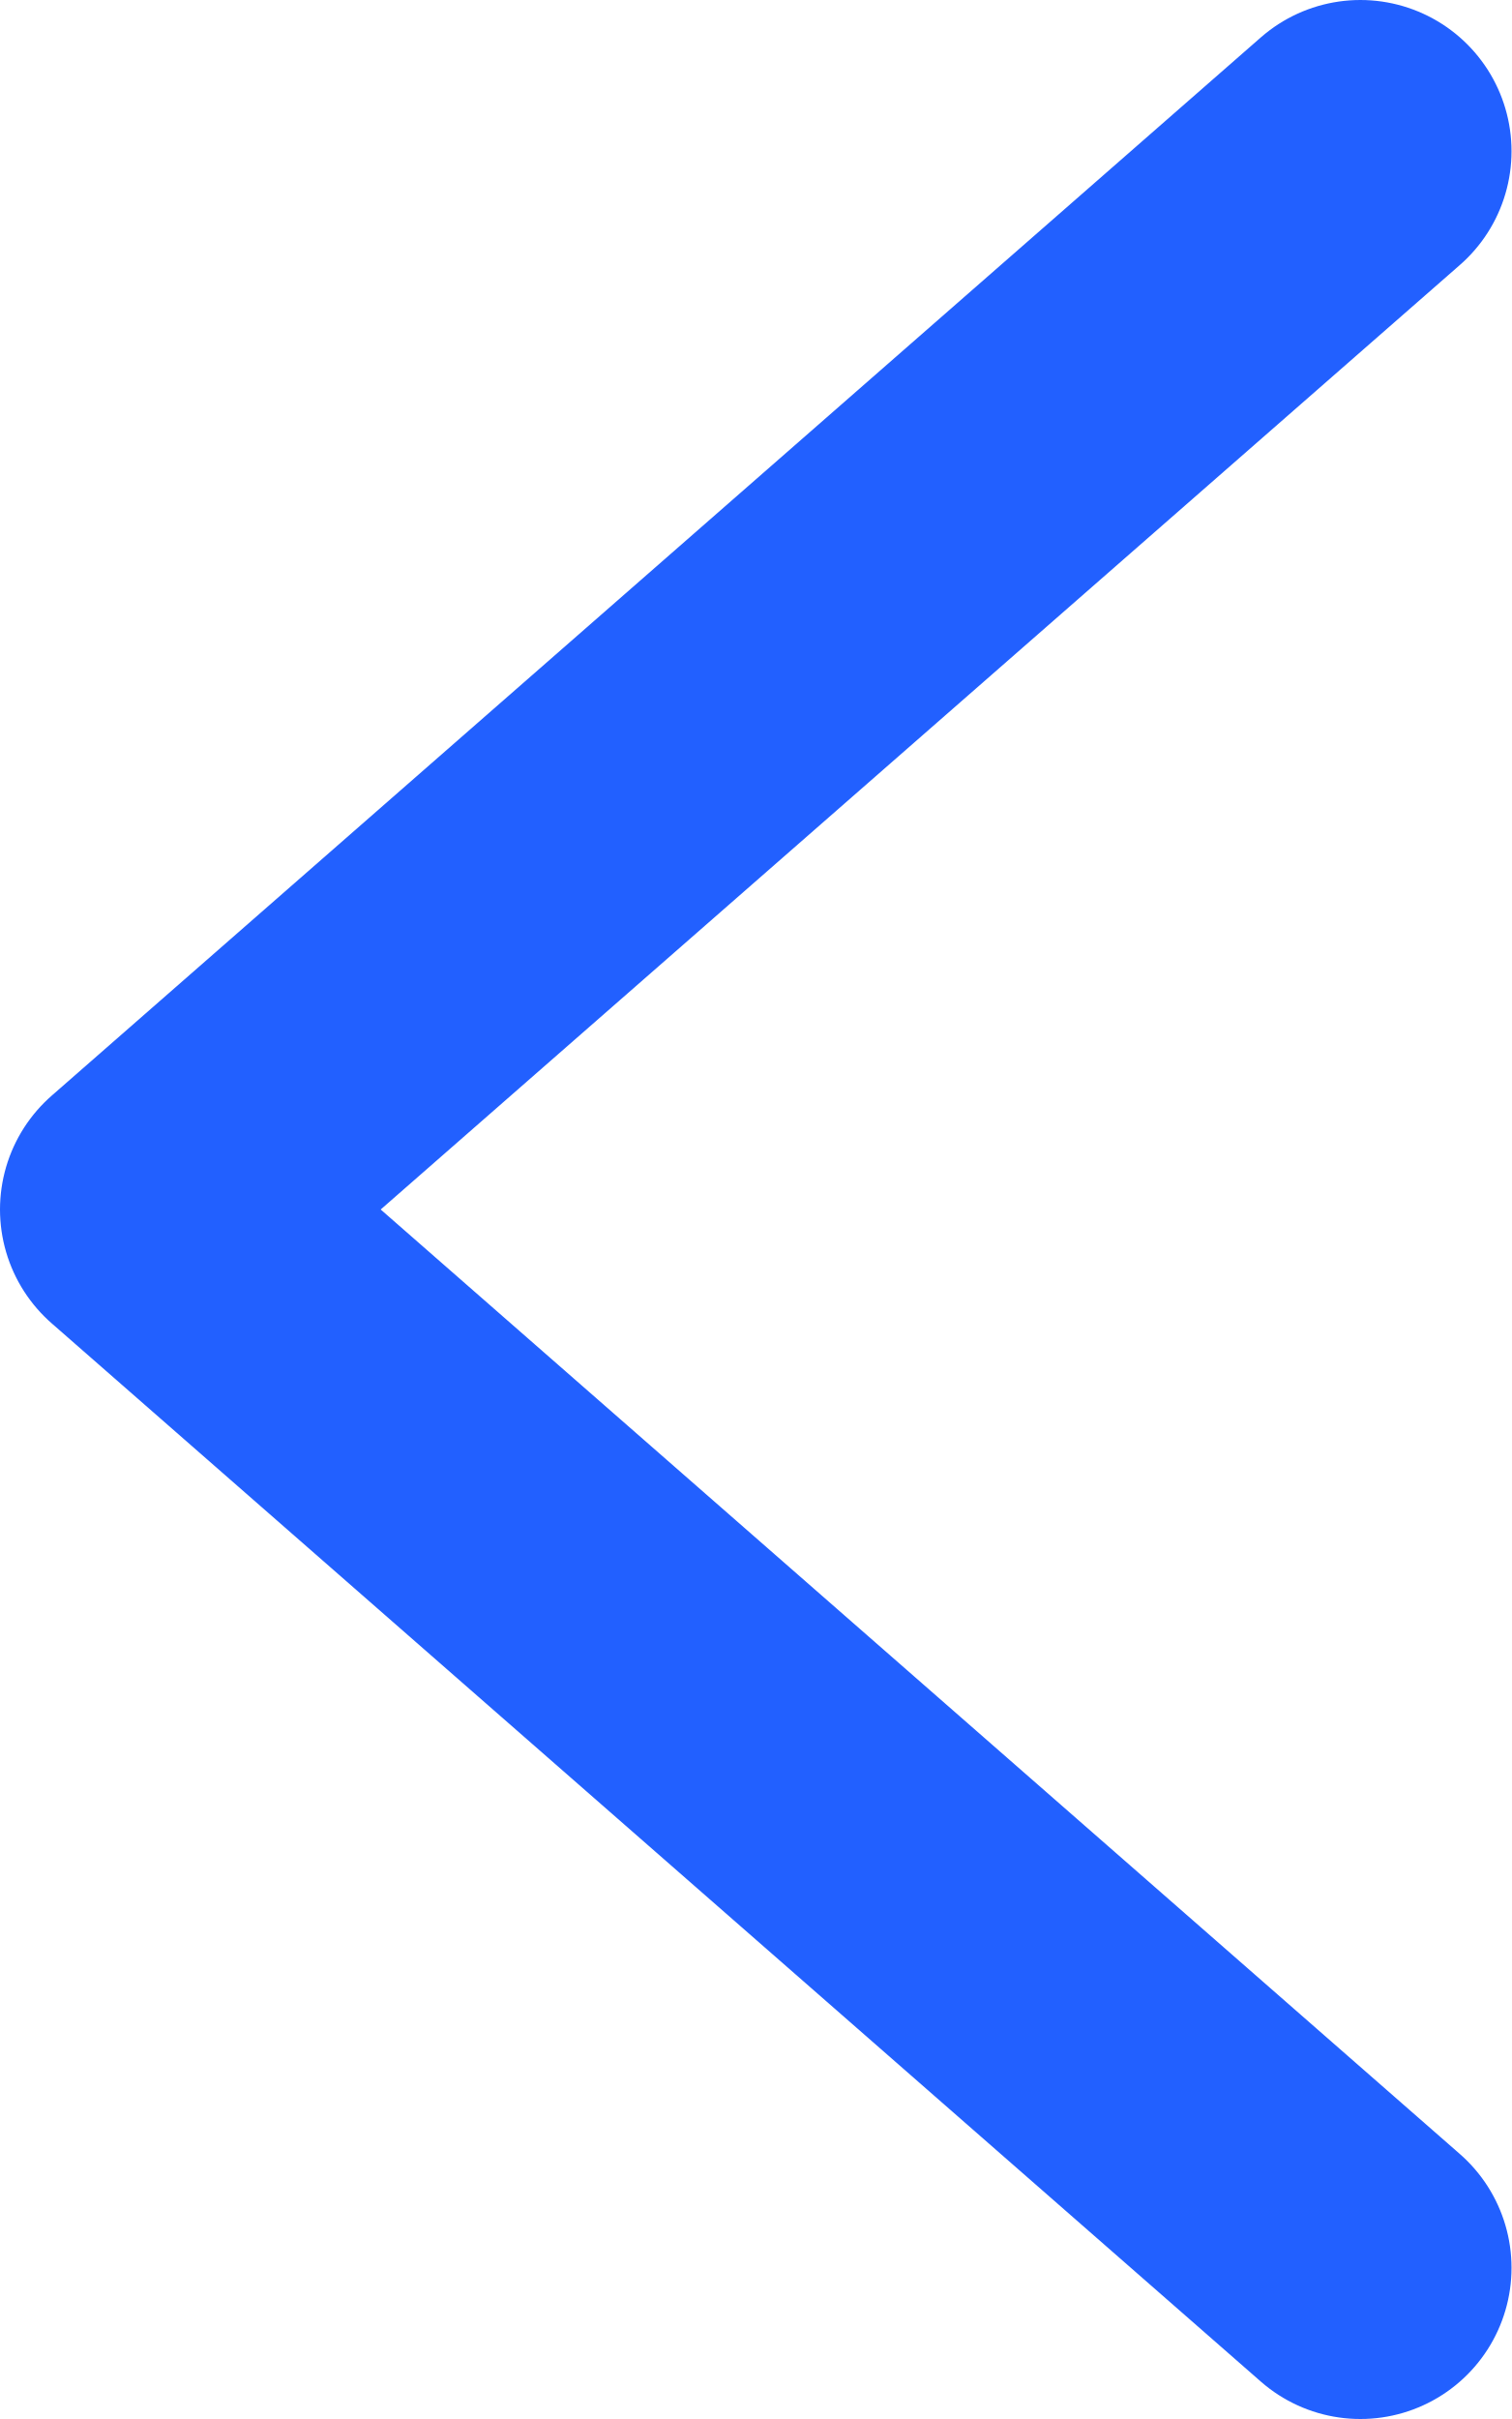
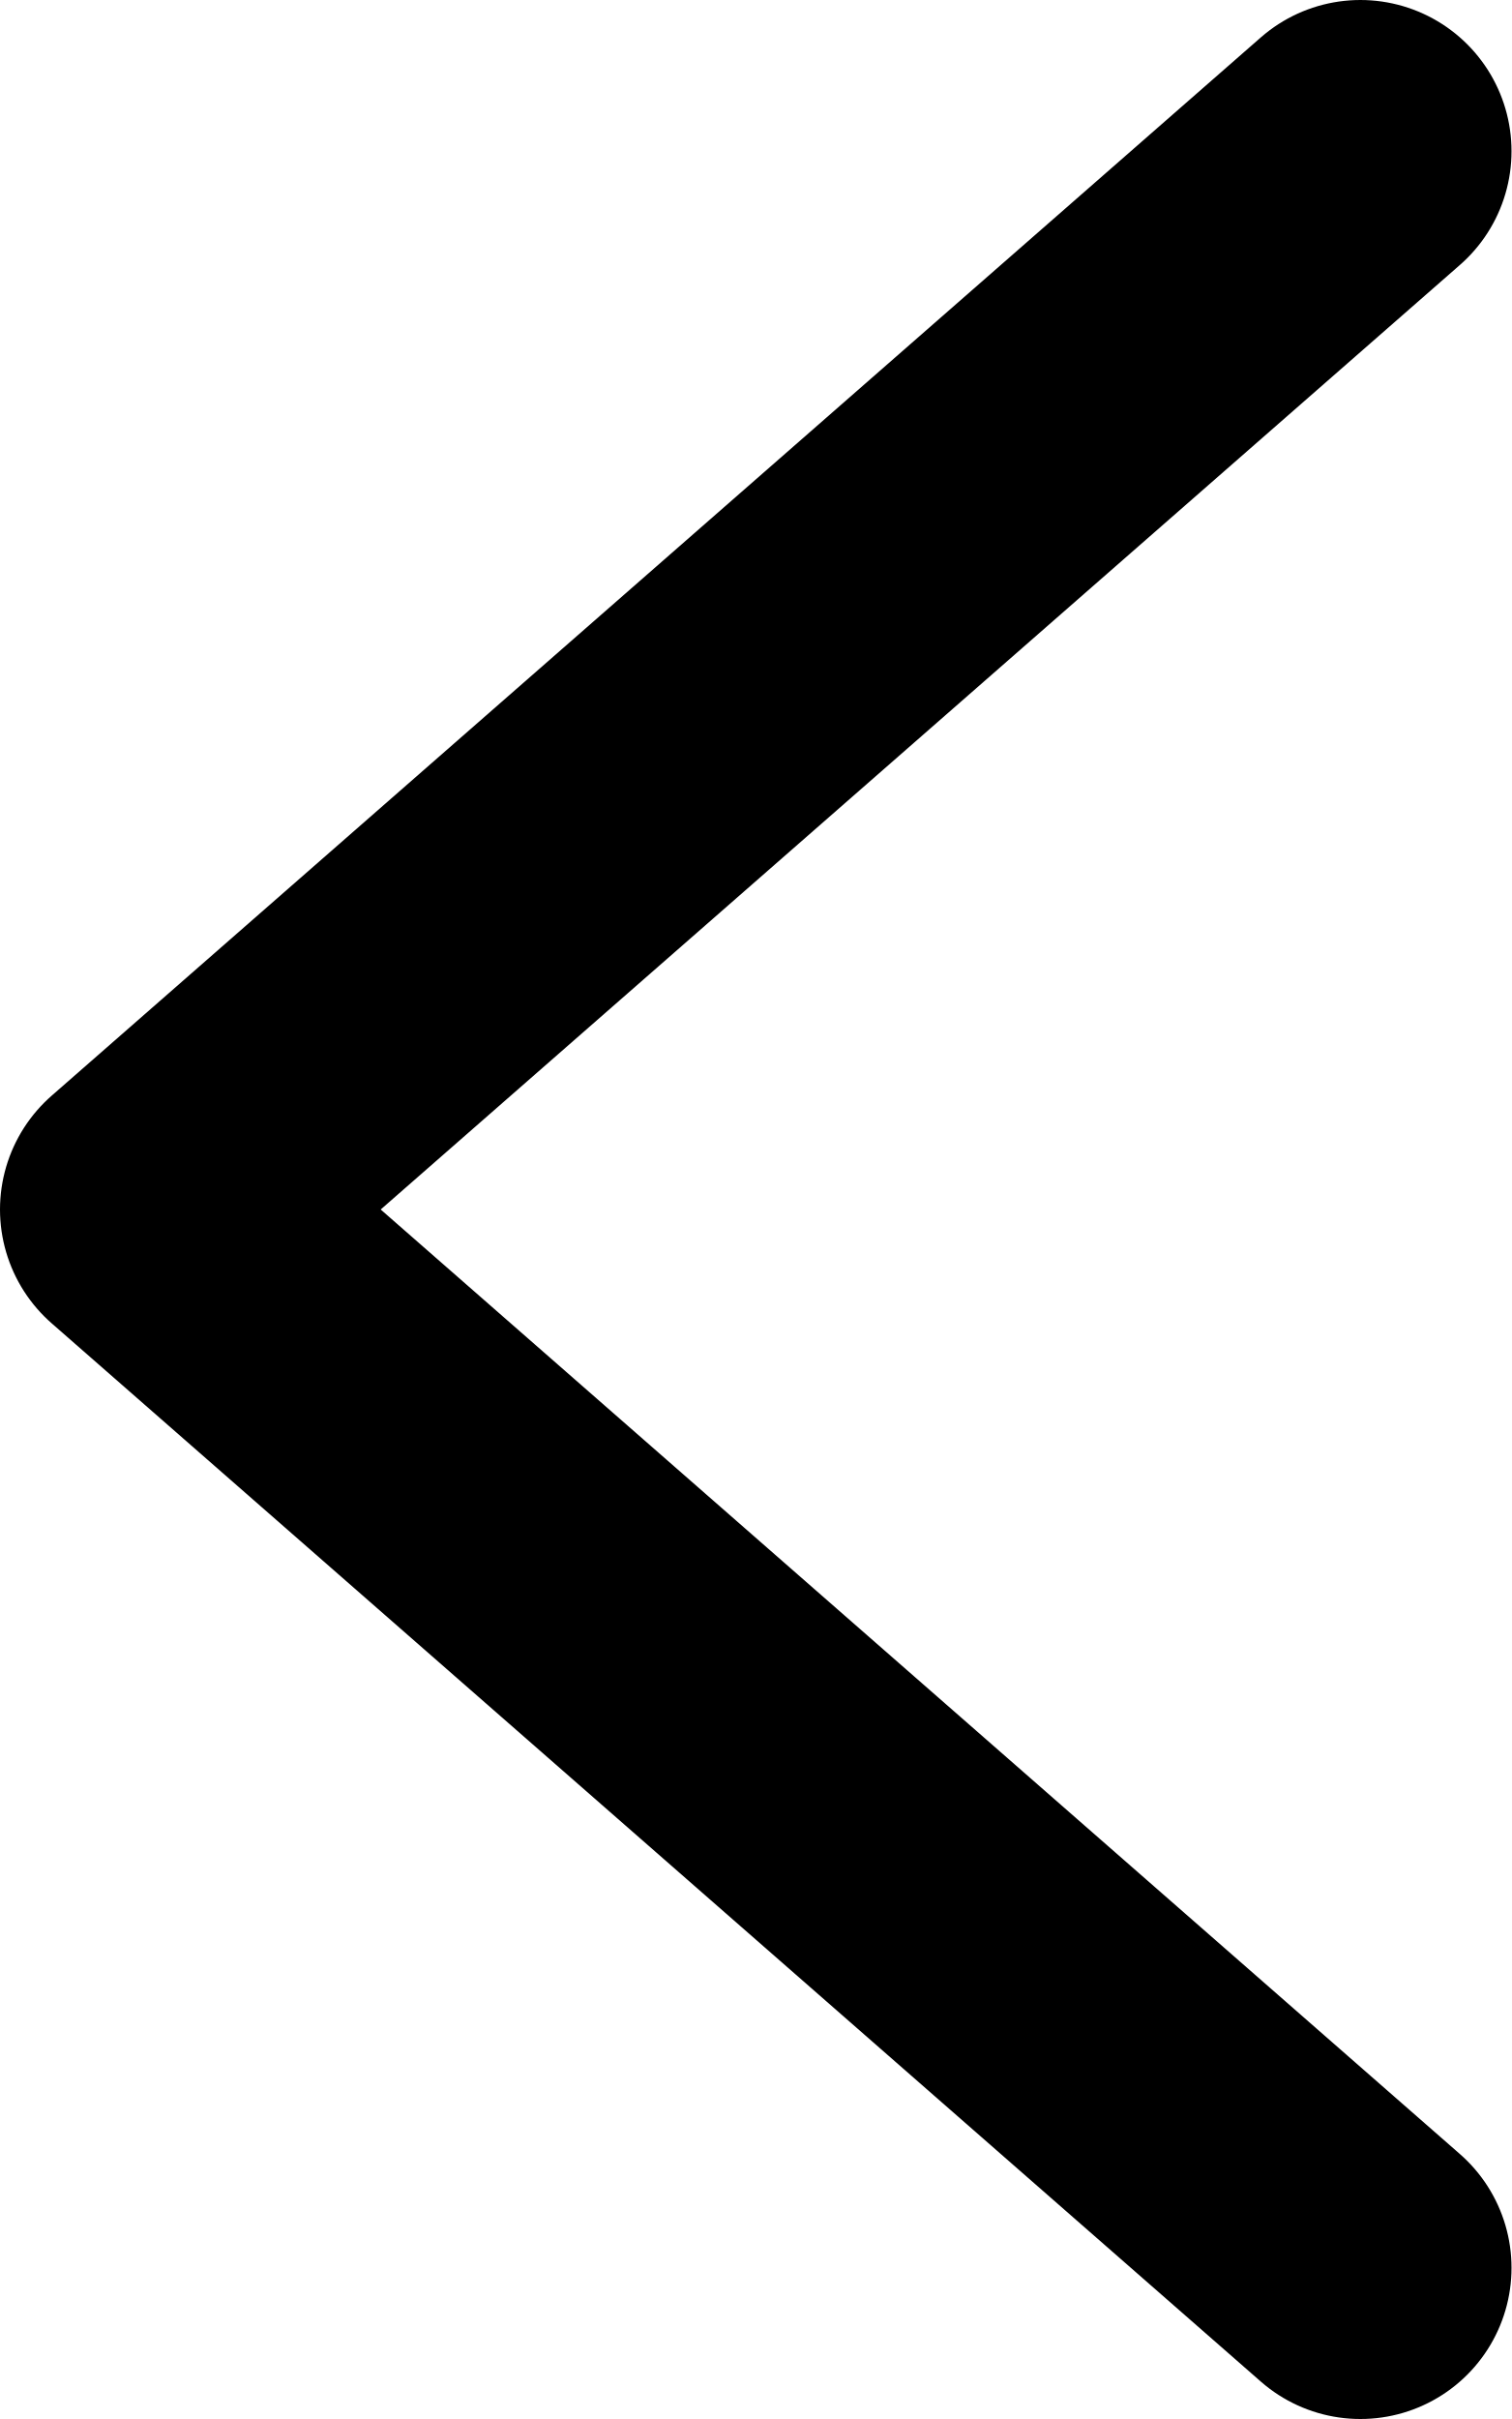
<svg xmlns="http://www.w3.org/2000/svg" width="10" height="16" viewBox="0 0 10 16" fill="none">
-   <path d="M9 1L1 8L9 15" stroke="#2260FF" stroke-width="2" stroke-linecap="round" stroke-linejoin="round" />
+   <path d="M9 1L1 8L9 15" stroke="currentColor" stroke-width="2" stroke-linecap="round" stroke-linejoin="round" />
</svg>
